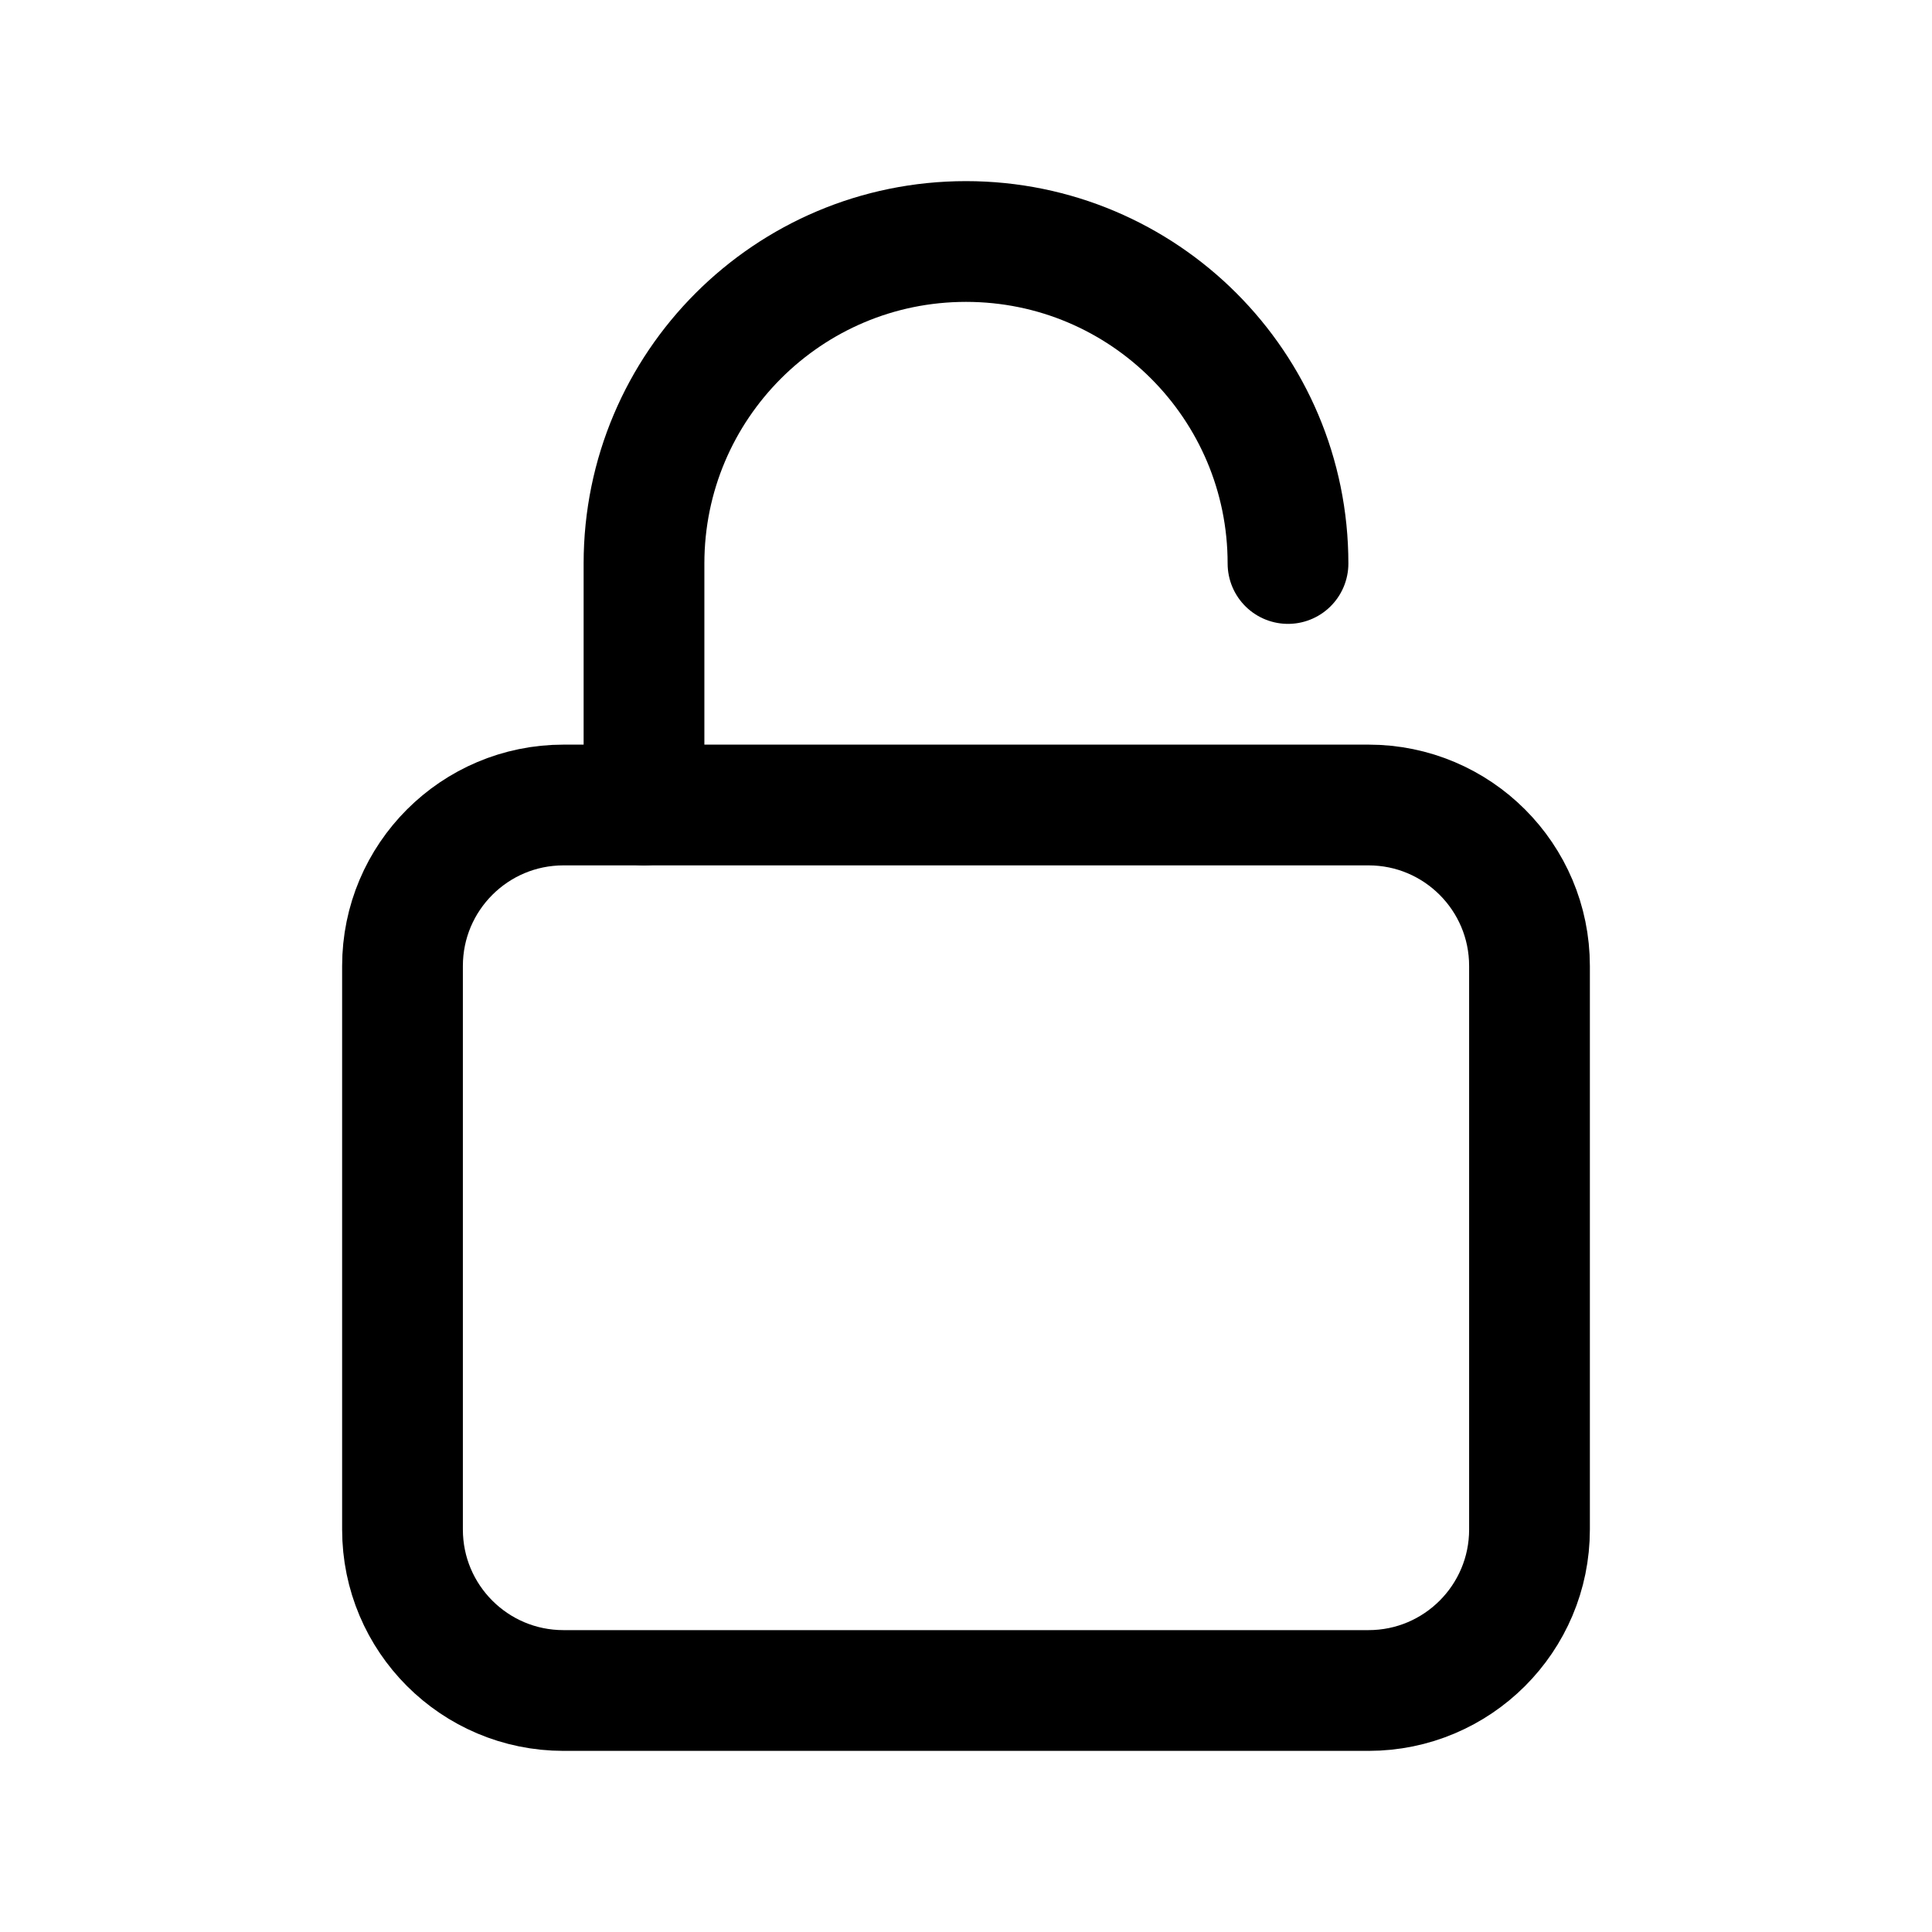
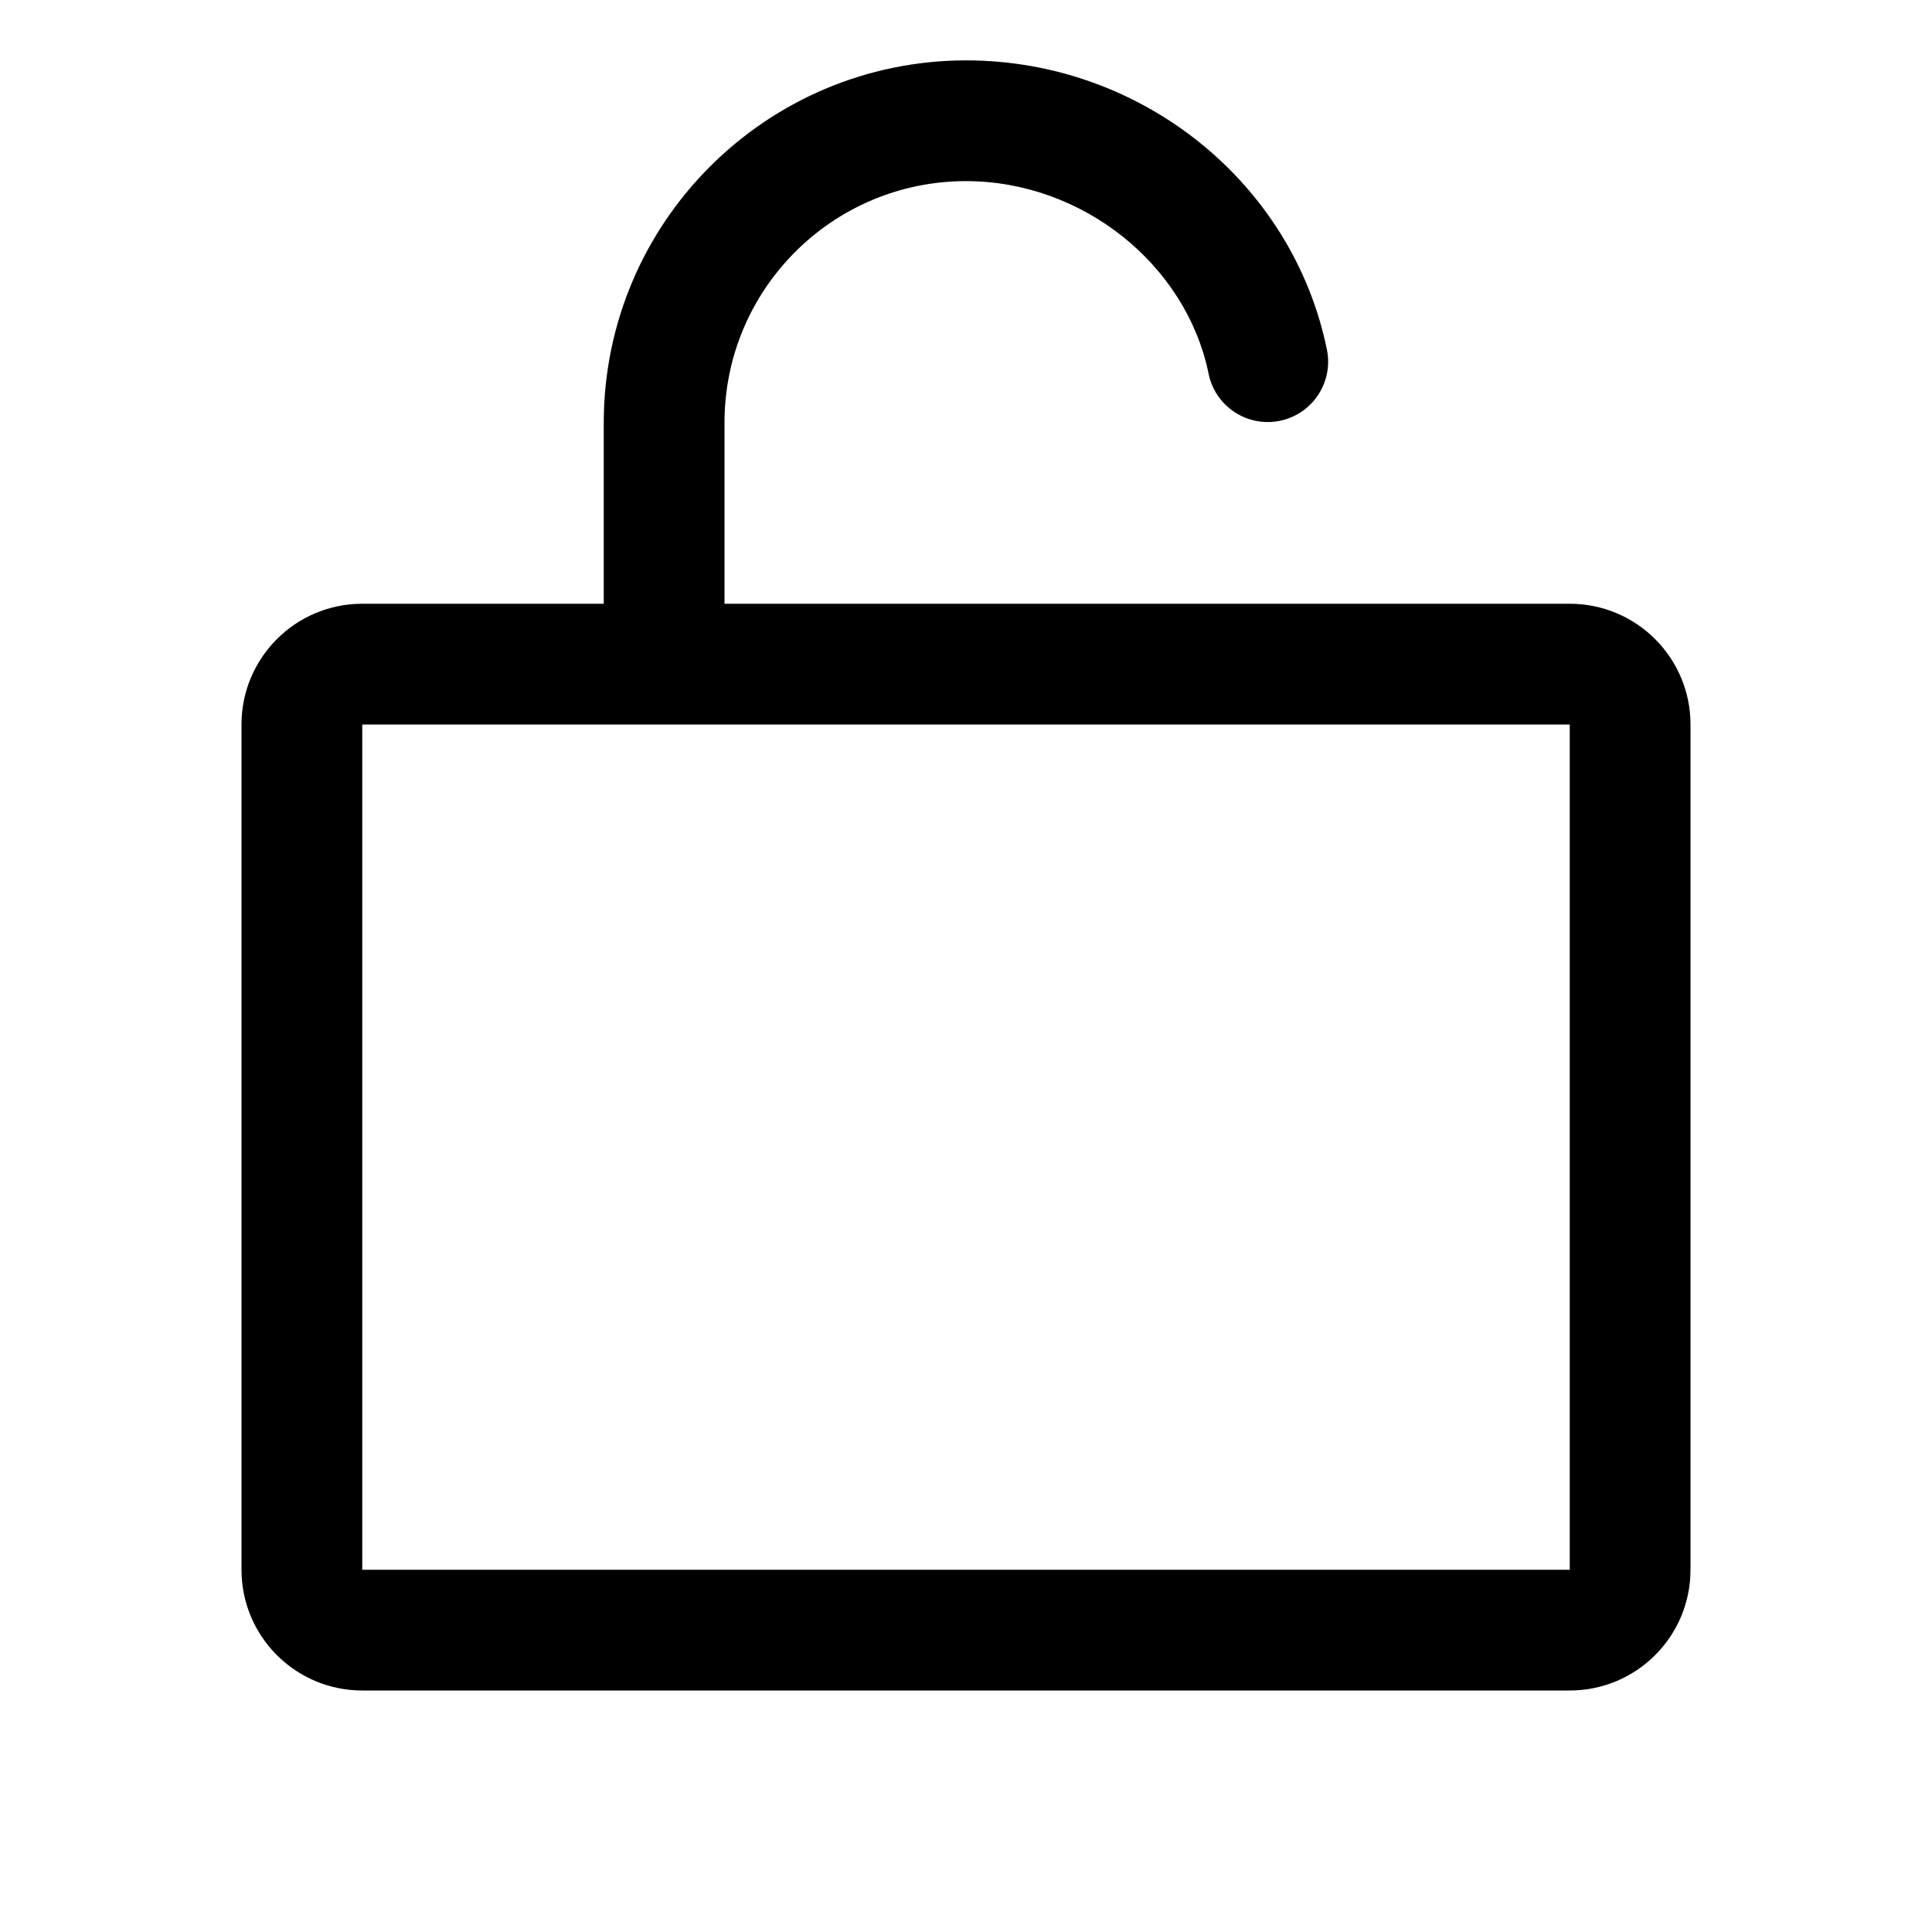
- <svg xmlns="http://www.w3.org/2000/svg" viewBox="0 0 24 24" fill="none" stroke="currentColor" stroke-width="1.5" stroke-linecap="round" stroke-linejoin="round">
-   <rect x="5" y="10" width="14" height="11" rx="2" />
-   <path d="M8 10V7a4 4 0 0 1 8 0" />
+ <svg xmlns="http://www.w3.org/2000/svg" viewBox="0 0 256 256" fill="currentColor">
+   <path d="M208,80H96V56a32,32,0,0,1,32-32c15.37,0,29.2,11,32.16,25.59a8,8,0,0,0,15.68-3.18C171.32,24.15,151.2,8,128,8A48.05,48.05,0,0,0,80,56V80H48A16,16,0,0,0,32,96V208a16,16,0,0,0,16,16H208a16,16,0,0,0,16-16V96A16,16,0,0,0,208,80Zm0,128H48V96H208V208Z" />
</svg>
